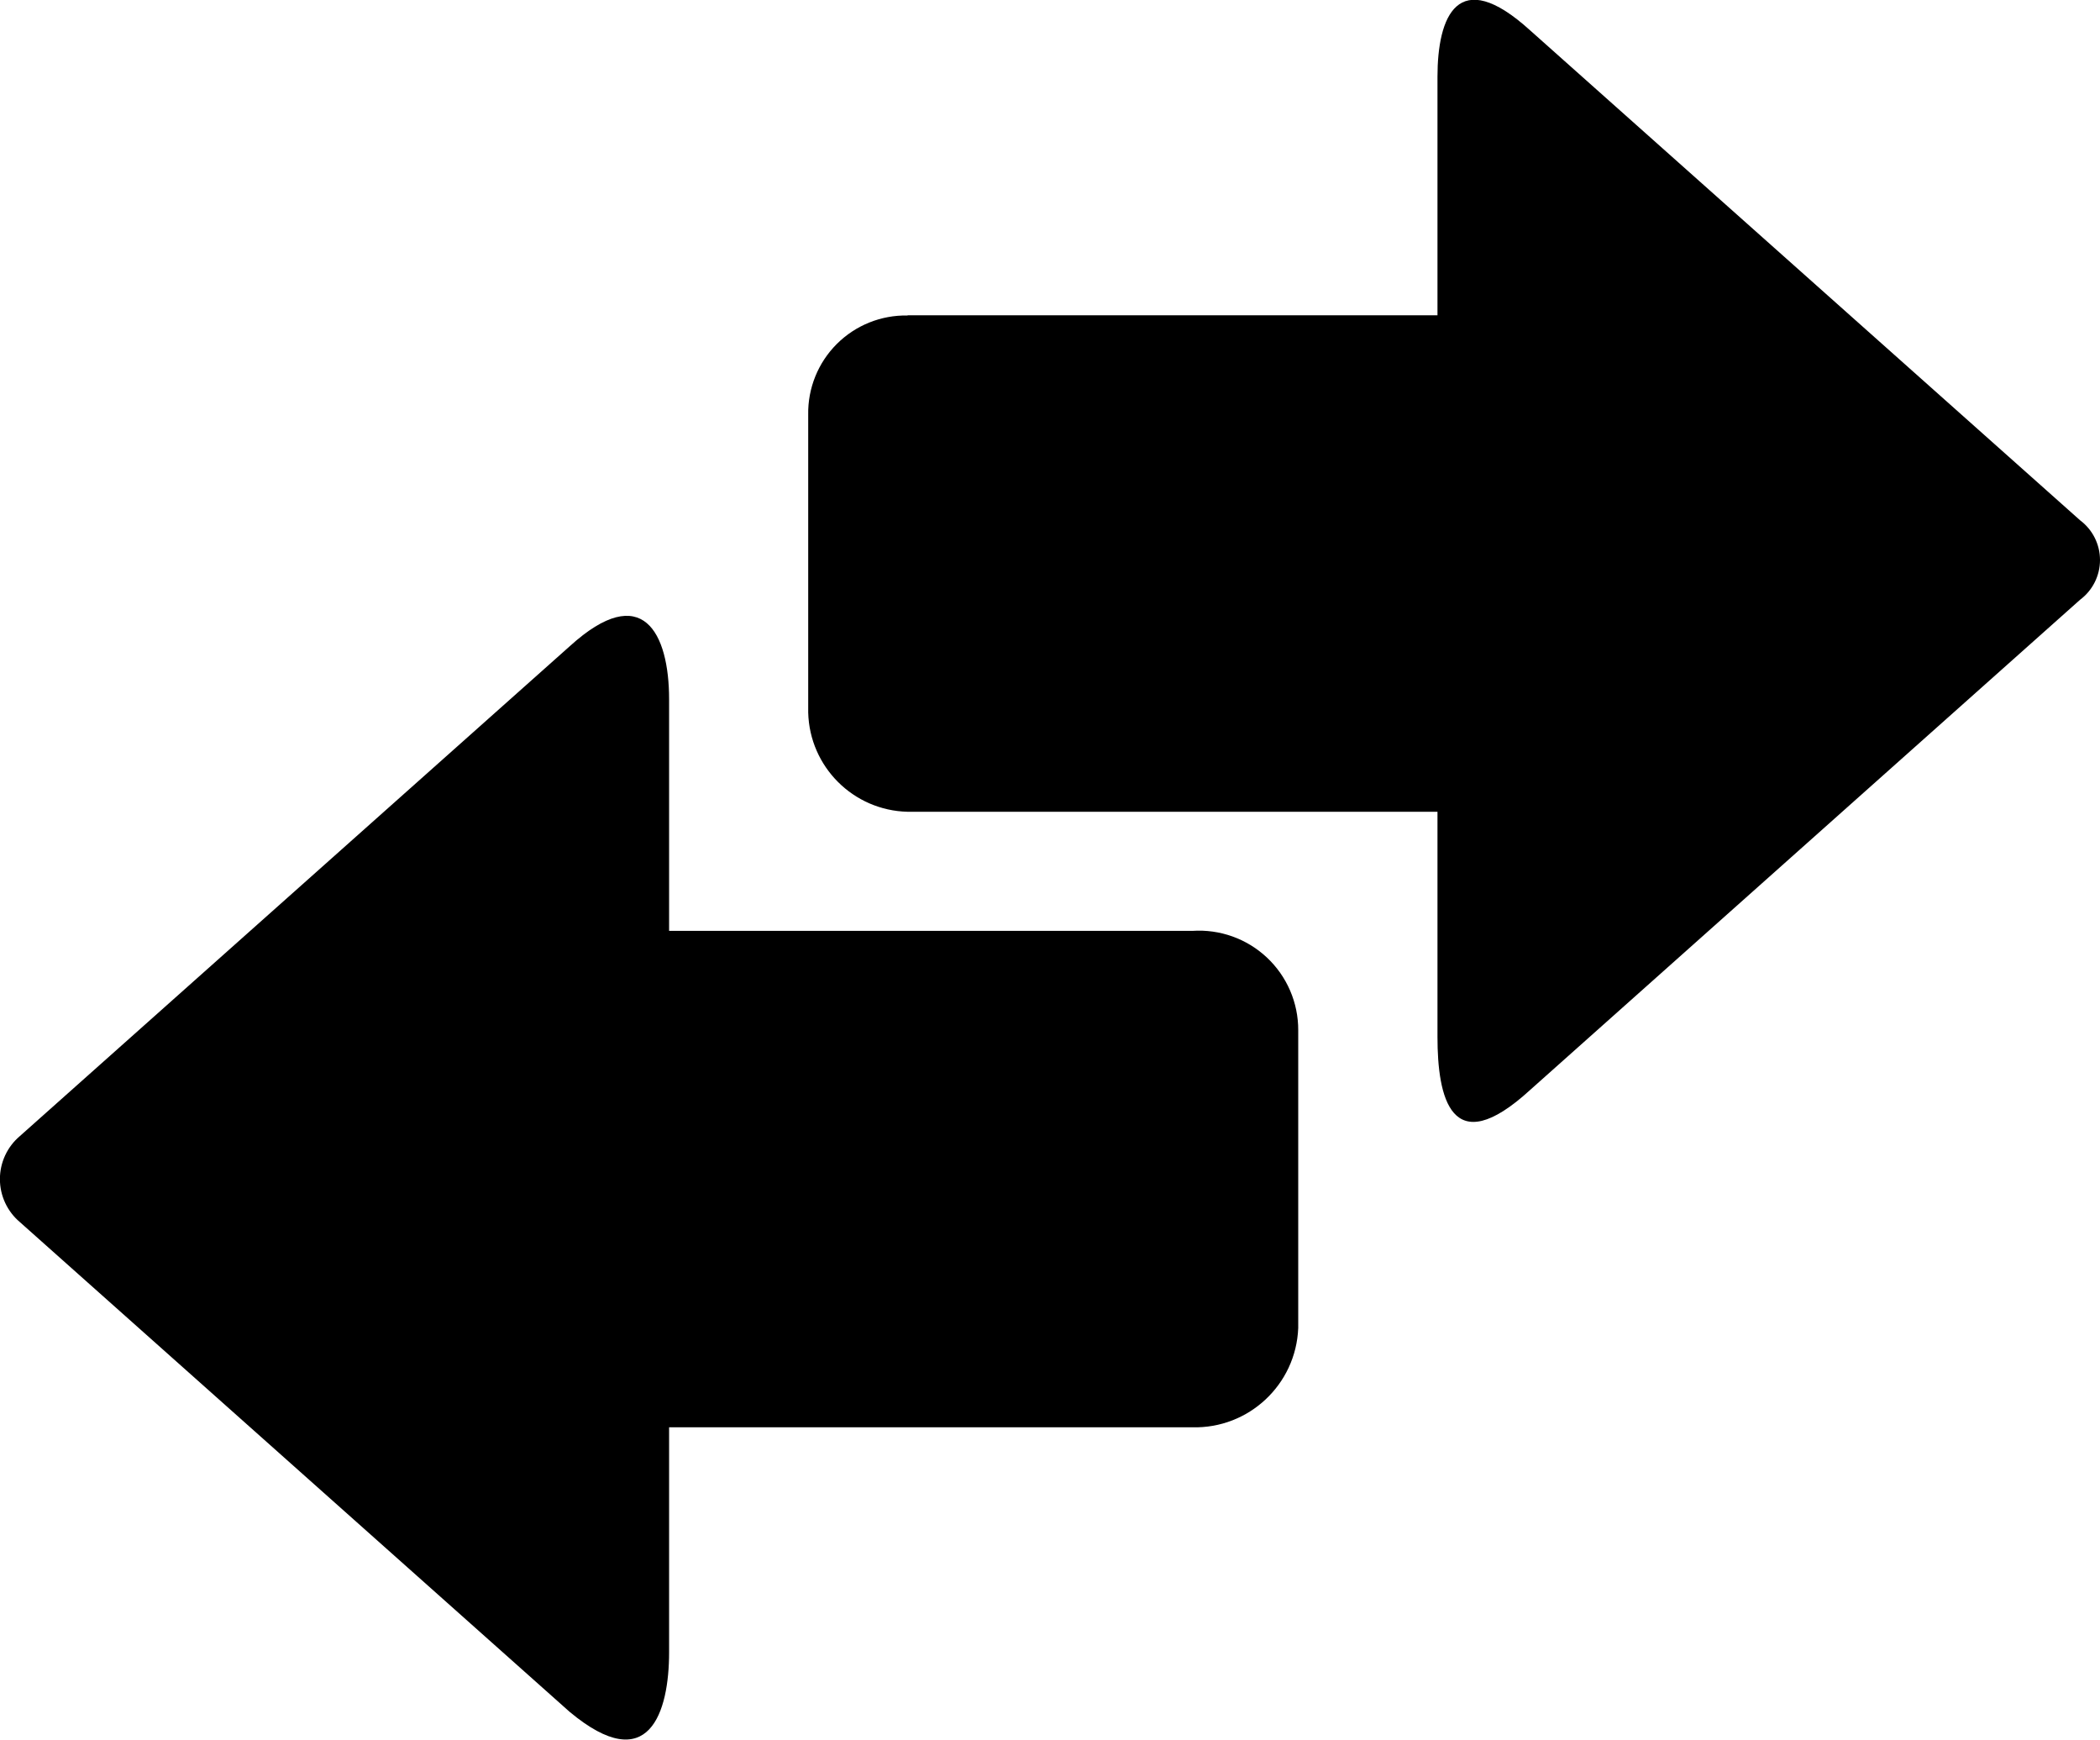
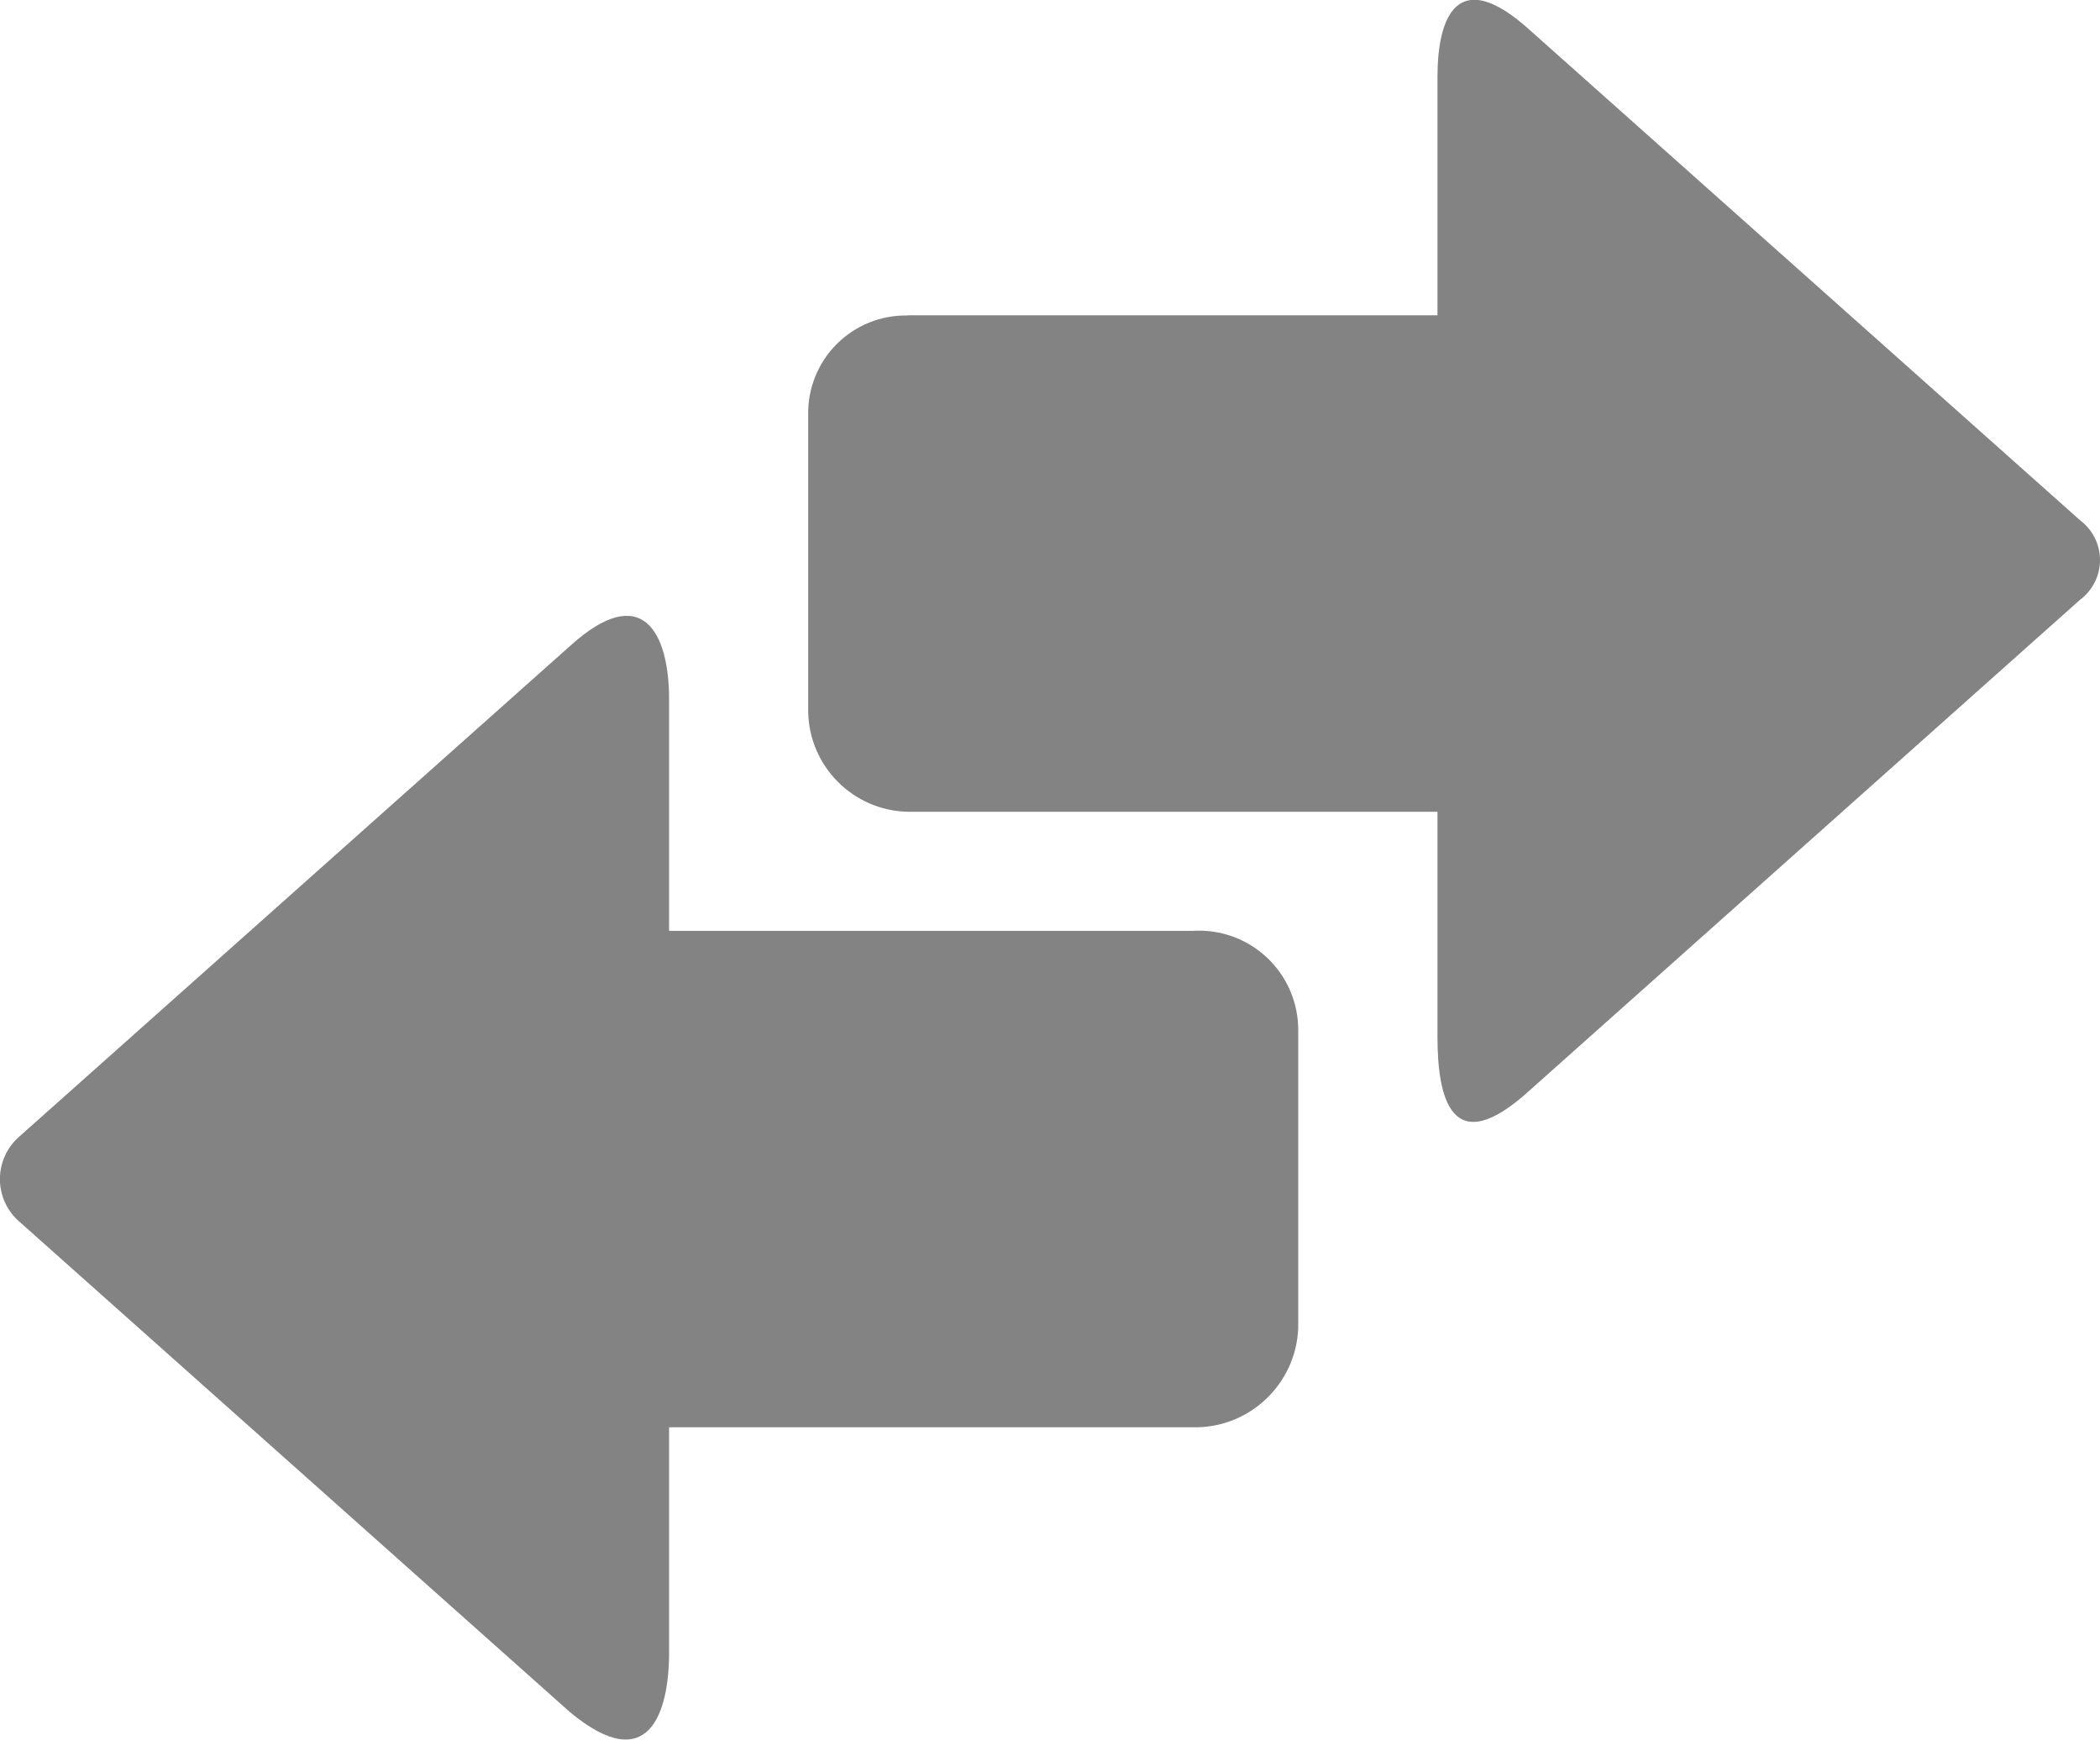
<svg xmlns="http://www.w3.org/2000/svg" id="send" width="29.06" height="24.066" viewBox="0 0 29.06 24.066">
-   <path id="np_double-arrow_2271561_000000" d="M14.961,14.983h7.333v-3.3c0-.824.275-1.557,1.283-.641l7.609,6.777a.686.686,0,0,1,0,1.1L23.577,25.7c-1.1,1.008-1.283.092-1.283-.733V21.852H14.961a1.409,1.409,0,0,1-1.375-1.373v-4.12a1.349,1.349,0,0,1,1.375-1.373ZM18.9,23.5H11.661V20.295c0-.916-.367-1.649-1.375-.733L2.677,26.339a.779.779,0,0,0,0,1.19l7.609,6.777c1.1.916,1.375,0,1.375-.824V30.368H18.9a1.43,1.43,0,0,0,1.467-1.373v-4.12A1.373,1.373,0,0,0,18.9,23.5Z" transform="translate(-2.402 -10.621)" fill="currentColor" fill-rule="evenodd" />
+   <path id="np_double-arrow_2271561_000000" d="M14.961,14.983h7.333v-3.3c0-.824.275-1.557,1.283-.641l7.609,6.777a.686.686,0,0,1,0,1.1L23.577,25.7c-1.1,1.008-1.283.092-1.283-.733V21.852H14.961a1.409,1.409,0,0,1-1.375-1.373v-4.12a1.349,1.349,0,0,1,1.375-1.373ZM18.9,23.5H11.661V20.295c0-.916-.367-1.649-1.375-.733L2.677,26.339a.779.779,0,0,0,0,1.19l7.609,6.777c1.1.916,1.375,0,1.375-.824V30.368H18.9a1.43,1.43,0,0,0,1.467-1.373v-4.12A1.373,1.373,0,0,0,18.9,23.5Z" transform="translate(-2.402 -10.621)" fill="#838383" fill-rule="evenodd" />
</svg>
